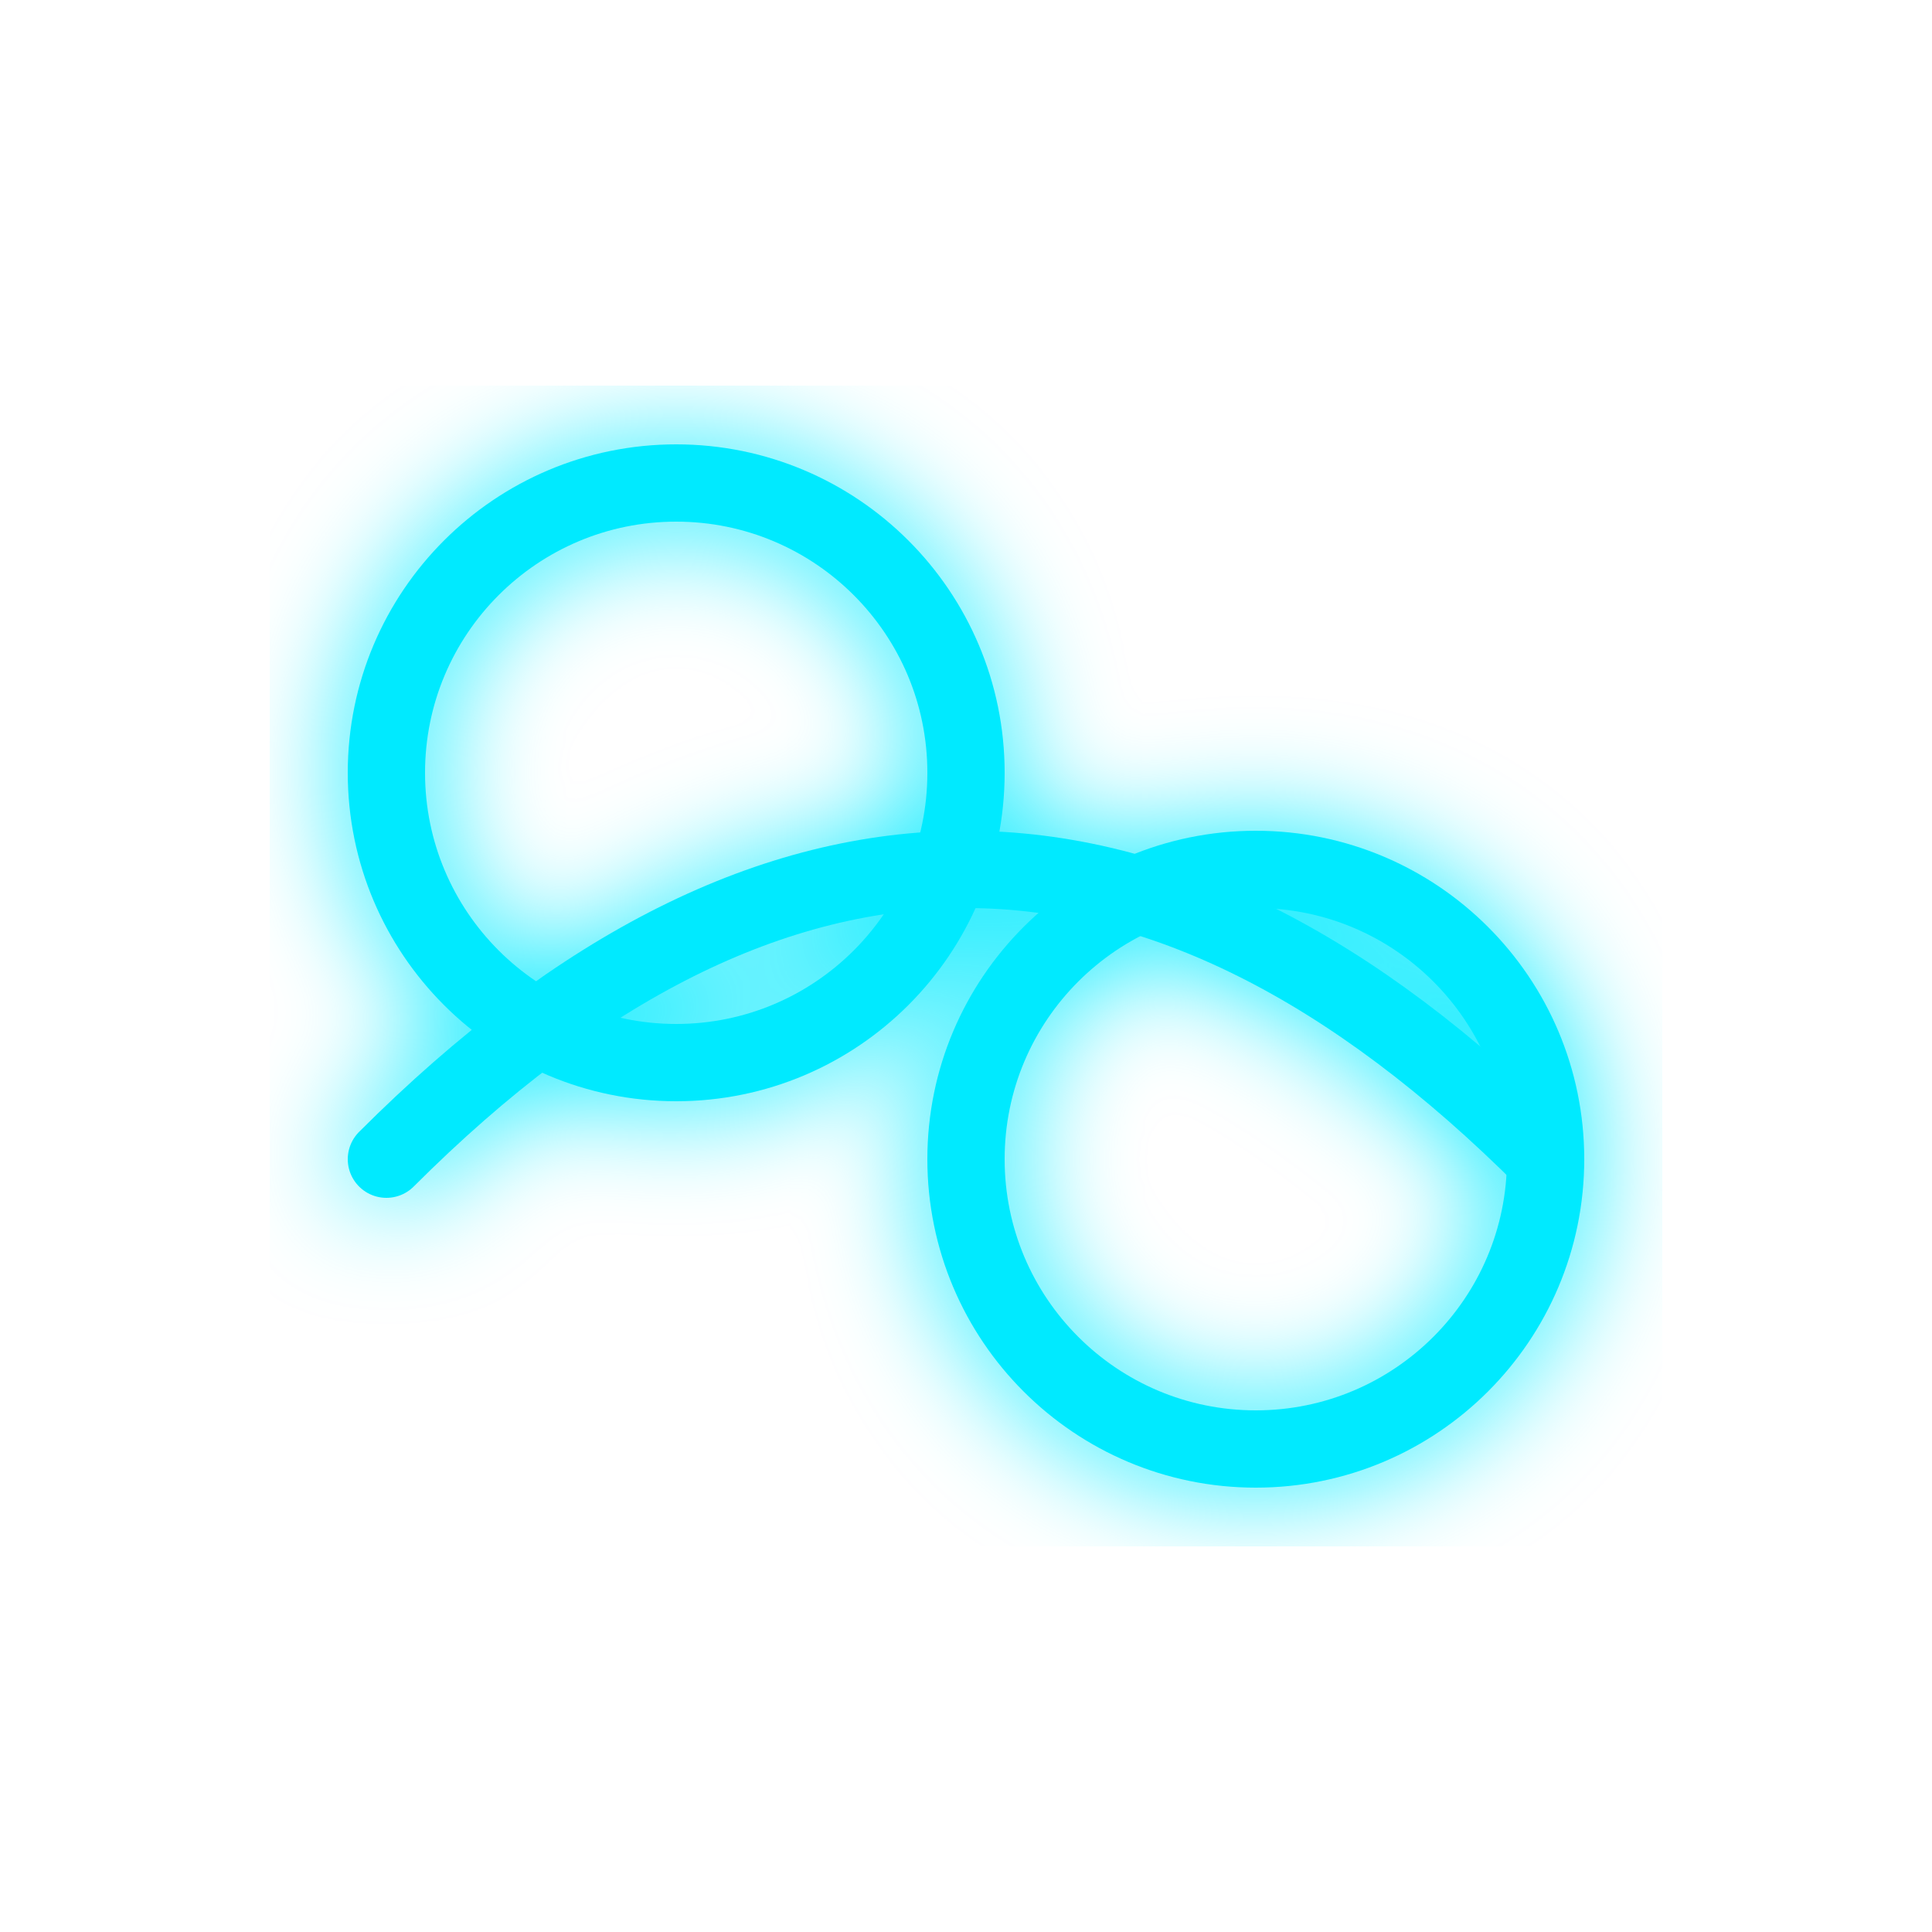
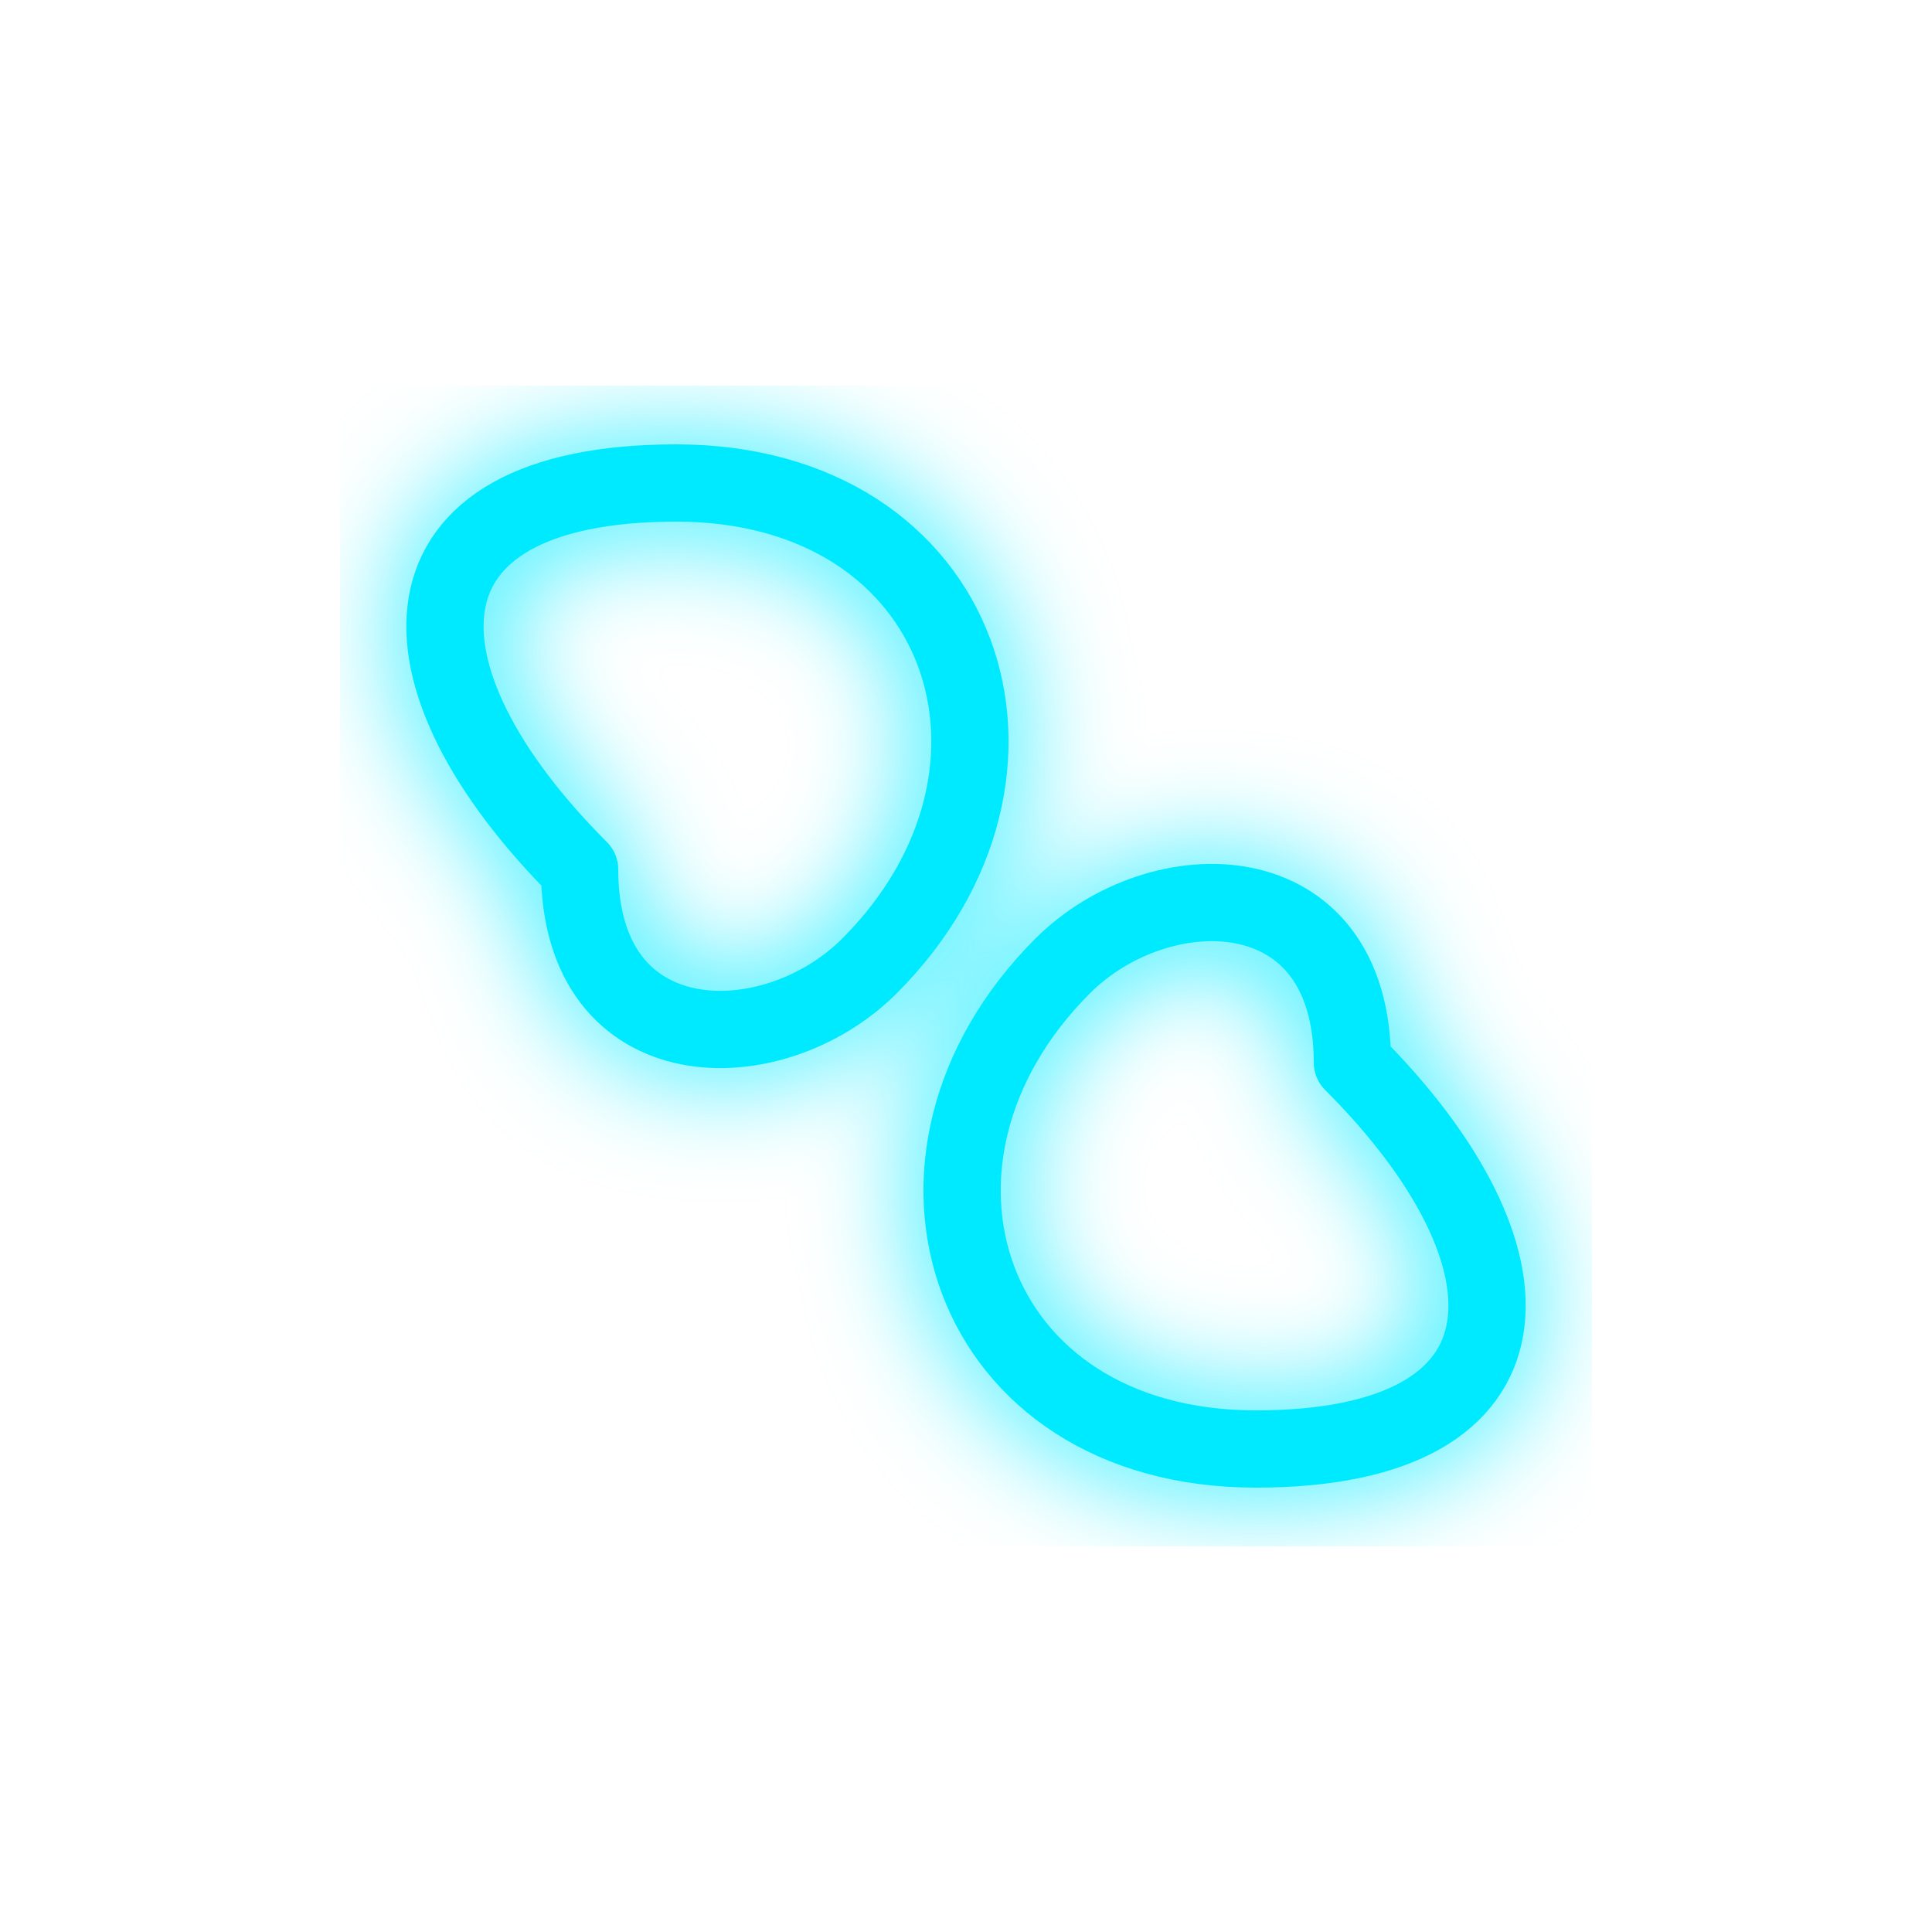
- <svg width="120" height="120" viewBox="0 0 100 100" fill="none" stroke="#00eaff" stroke-width="4" stroke-linecap="round">
-   <filter id="glow">
-     <feGaussianBlur stdDeviation="3" result="coloredBlur" />
-     <feMerge>
-       <feMergeNode in="coloredBlur" />
-       <feMergeNode in="SourceGraphic" />
-     </feMerge>
-   </filter>
+ <svg xmlns="http://www.w3.org/2000/svg" width="120" height="120" viewBox="0 0 100 100" fill="none" stroke="#00eaff" stroke-width="4" stroke-linecap="round" stroke-linejoin="round">
+   <defs>
+     <filter id="glow">
+       <feGaussianBlur stdDeviation="3" result="coloredBlur" />
+       <feMerge>
+         <feMergeNode in="coloredBlur" />
+         <feMergeNode in="SourceGraphic" />
+       </feMerge>
+     </filter>
+   </defs>
  <g filter="url(#glow)">
-     <circle cx="35" cy="40" r="15" />
-     <circle cx="65" cy="60" r="15" />
-     <path d="M20 60 C40 40, 60 40, 80 60" />
+     <path d="M30 45 C20 35, 20 25, 35 25 C50 25, 55 40, 45 50 C40 55, 30 55, 30 45" />
+     <path d="M70 55 C80 65, 80 75, 65 75 C50 75, 45 60, 55 50 C60 45, 70 45, 70 55" />
  </g>
</svg>
